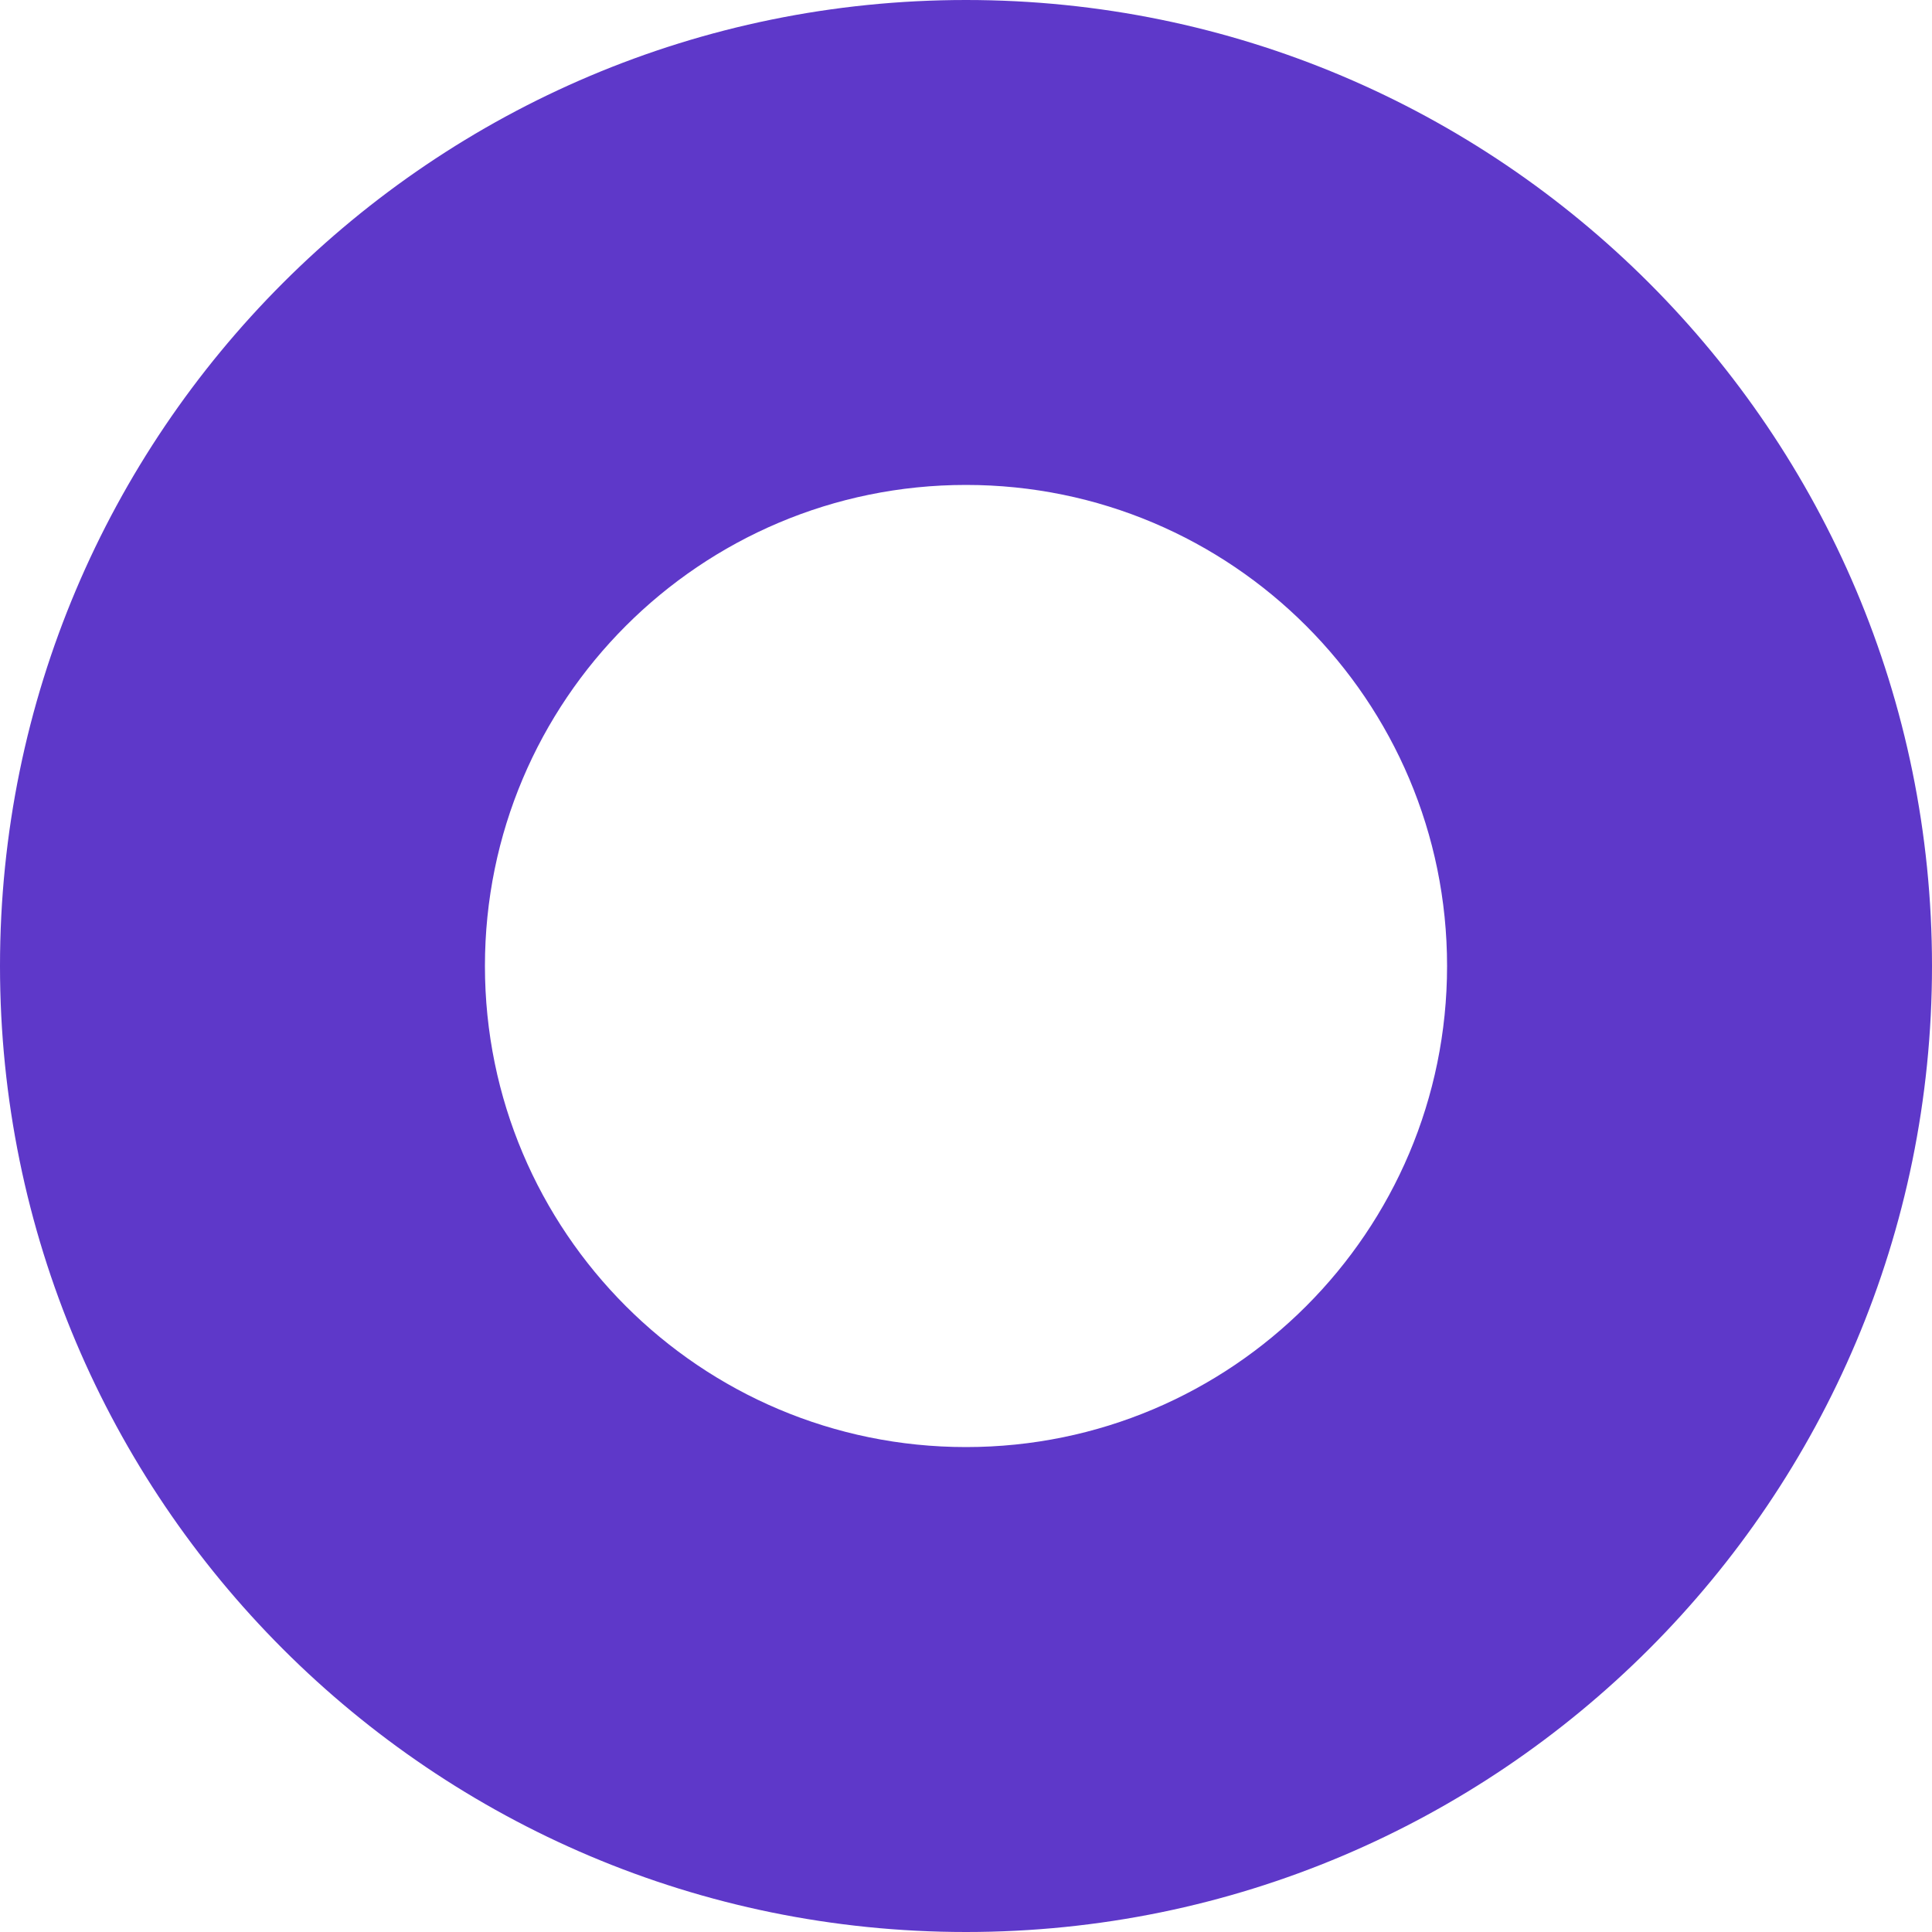
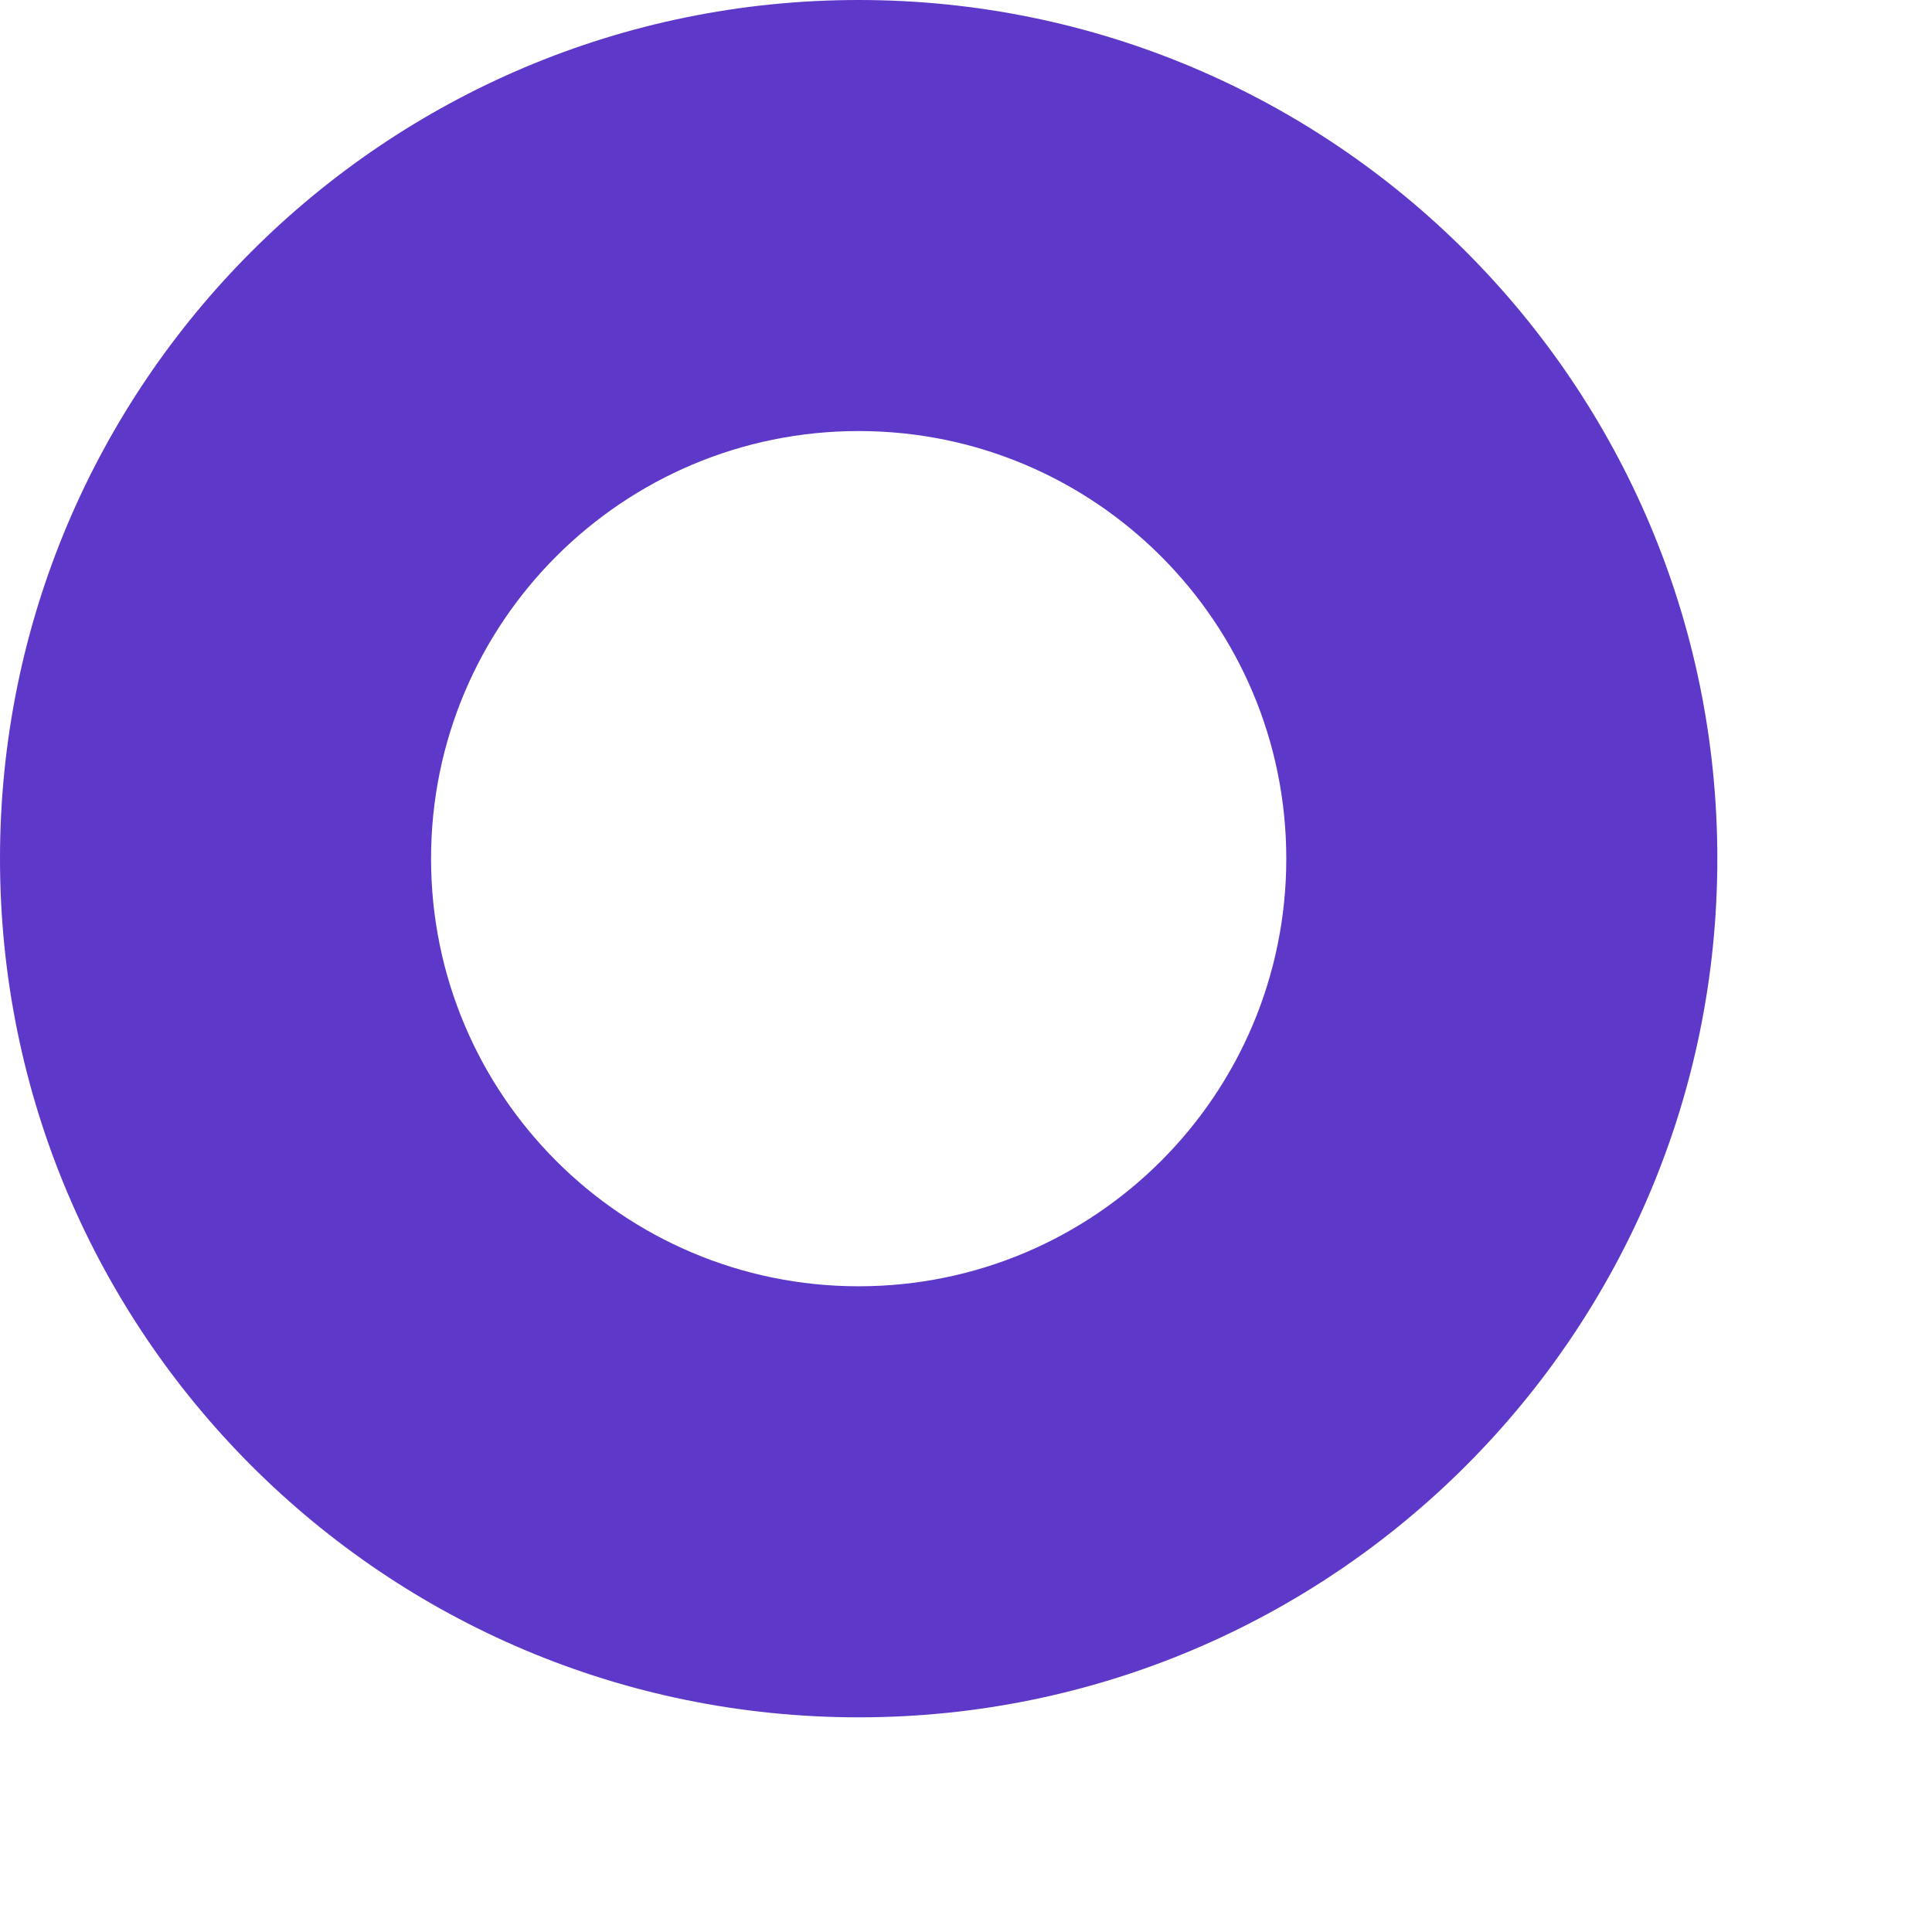
- <svg xmlns="http://www.w3.org/2000/svg" width="8" height="8" viewBox="0 0 8 8" fill="none">
+ <svg xmlns="http://www.w3.org/2000/svg" width="8" height="8" viewBox="0 0 9 9" fill="none">
  <path d="M8 4C8 6.209 6.209 8 4 8C1.791 8 0 6.209 0 4C0 1.791 1.791 0 4 0C6.209 0 8 1.791 8 4ZM2.008 4C2.008 5.1 2.9 5.992 4 5.992C5.1 5.992 5.992 5.1 5.992 4C5.992 2.9 5.1 2.008 4 2.008C2.9 2.008 2.008 2.9 2.008 4Z" fill="#5E38C9" />
</svg>
